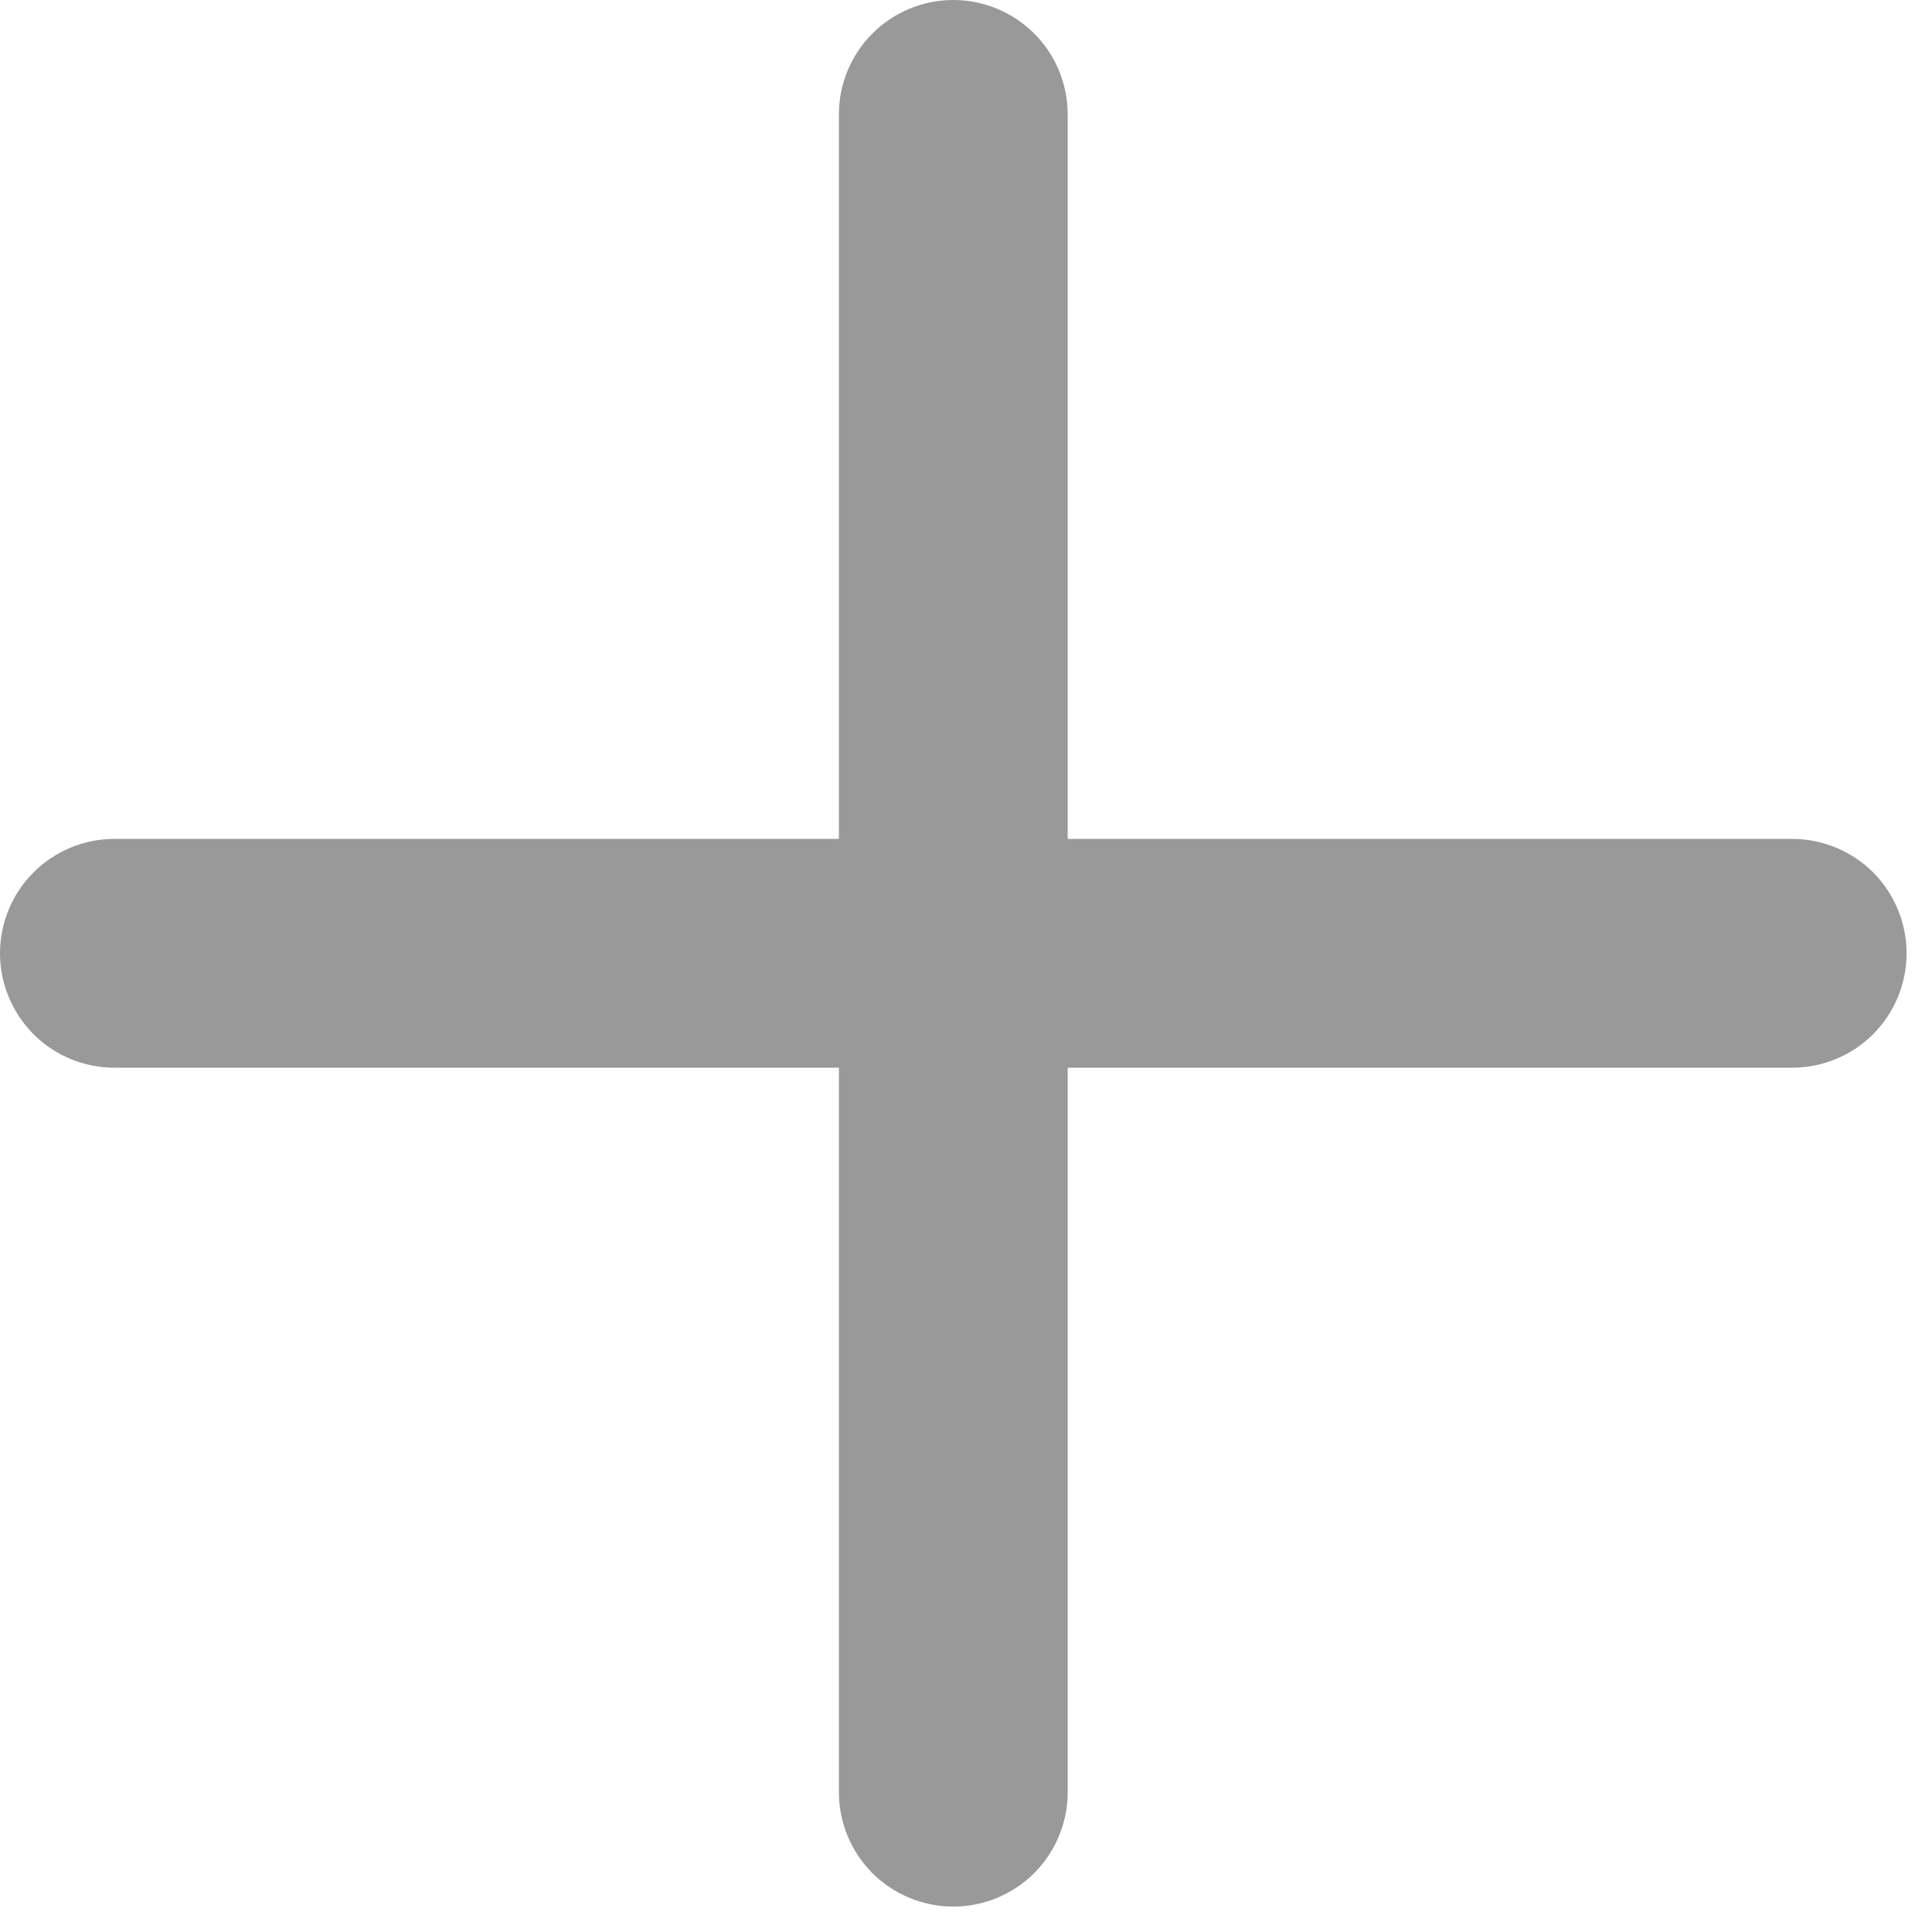
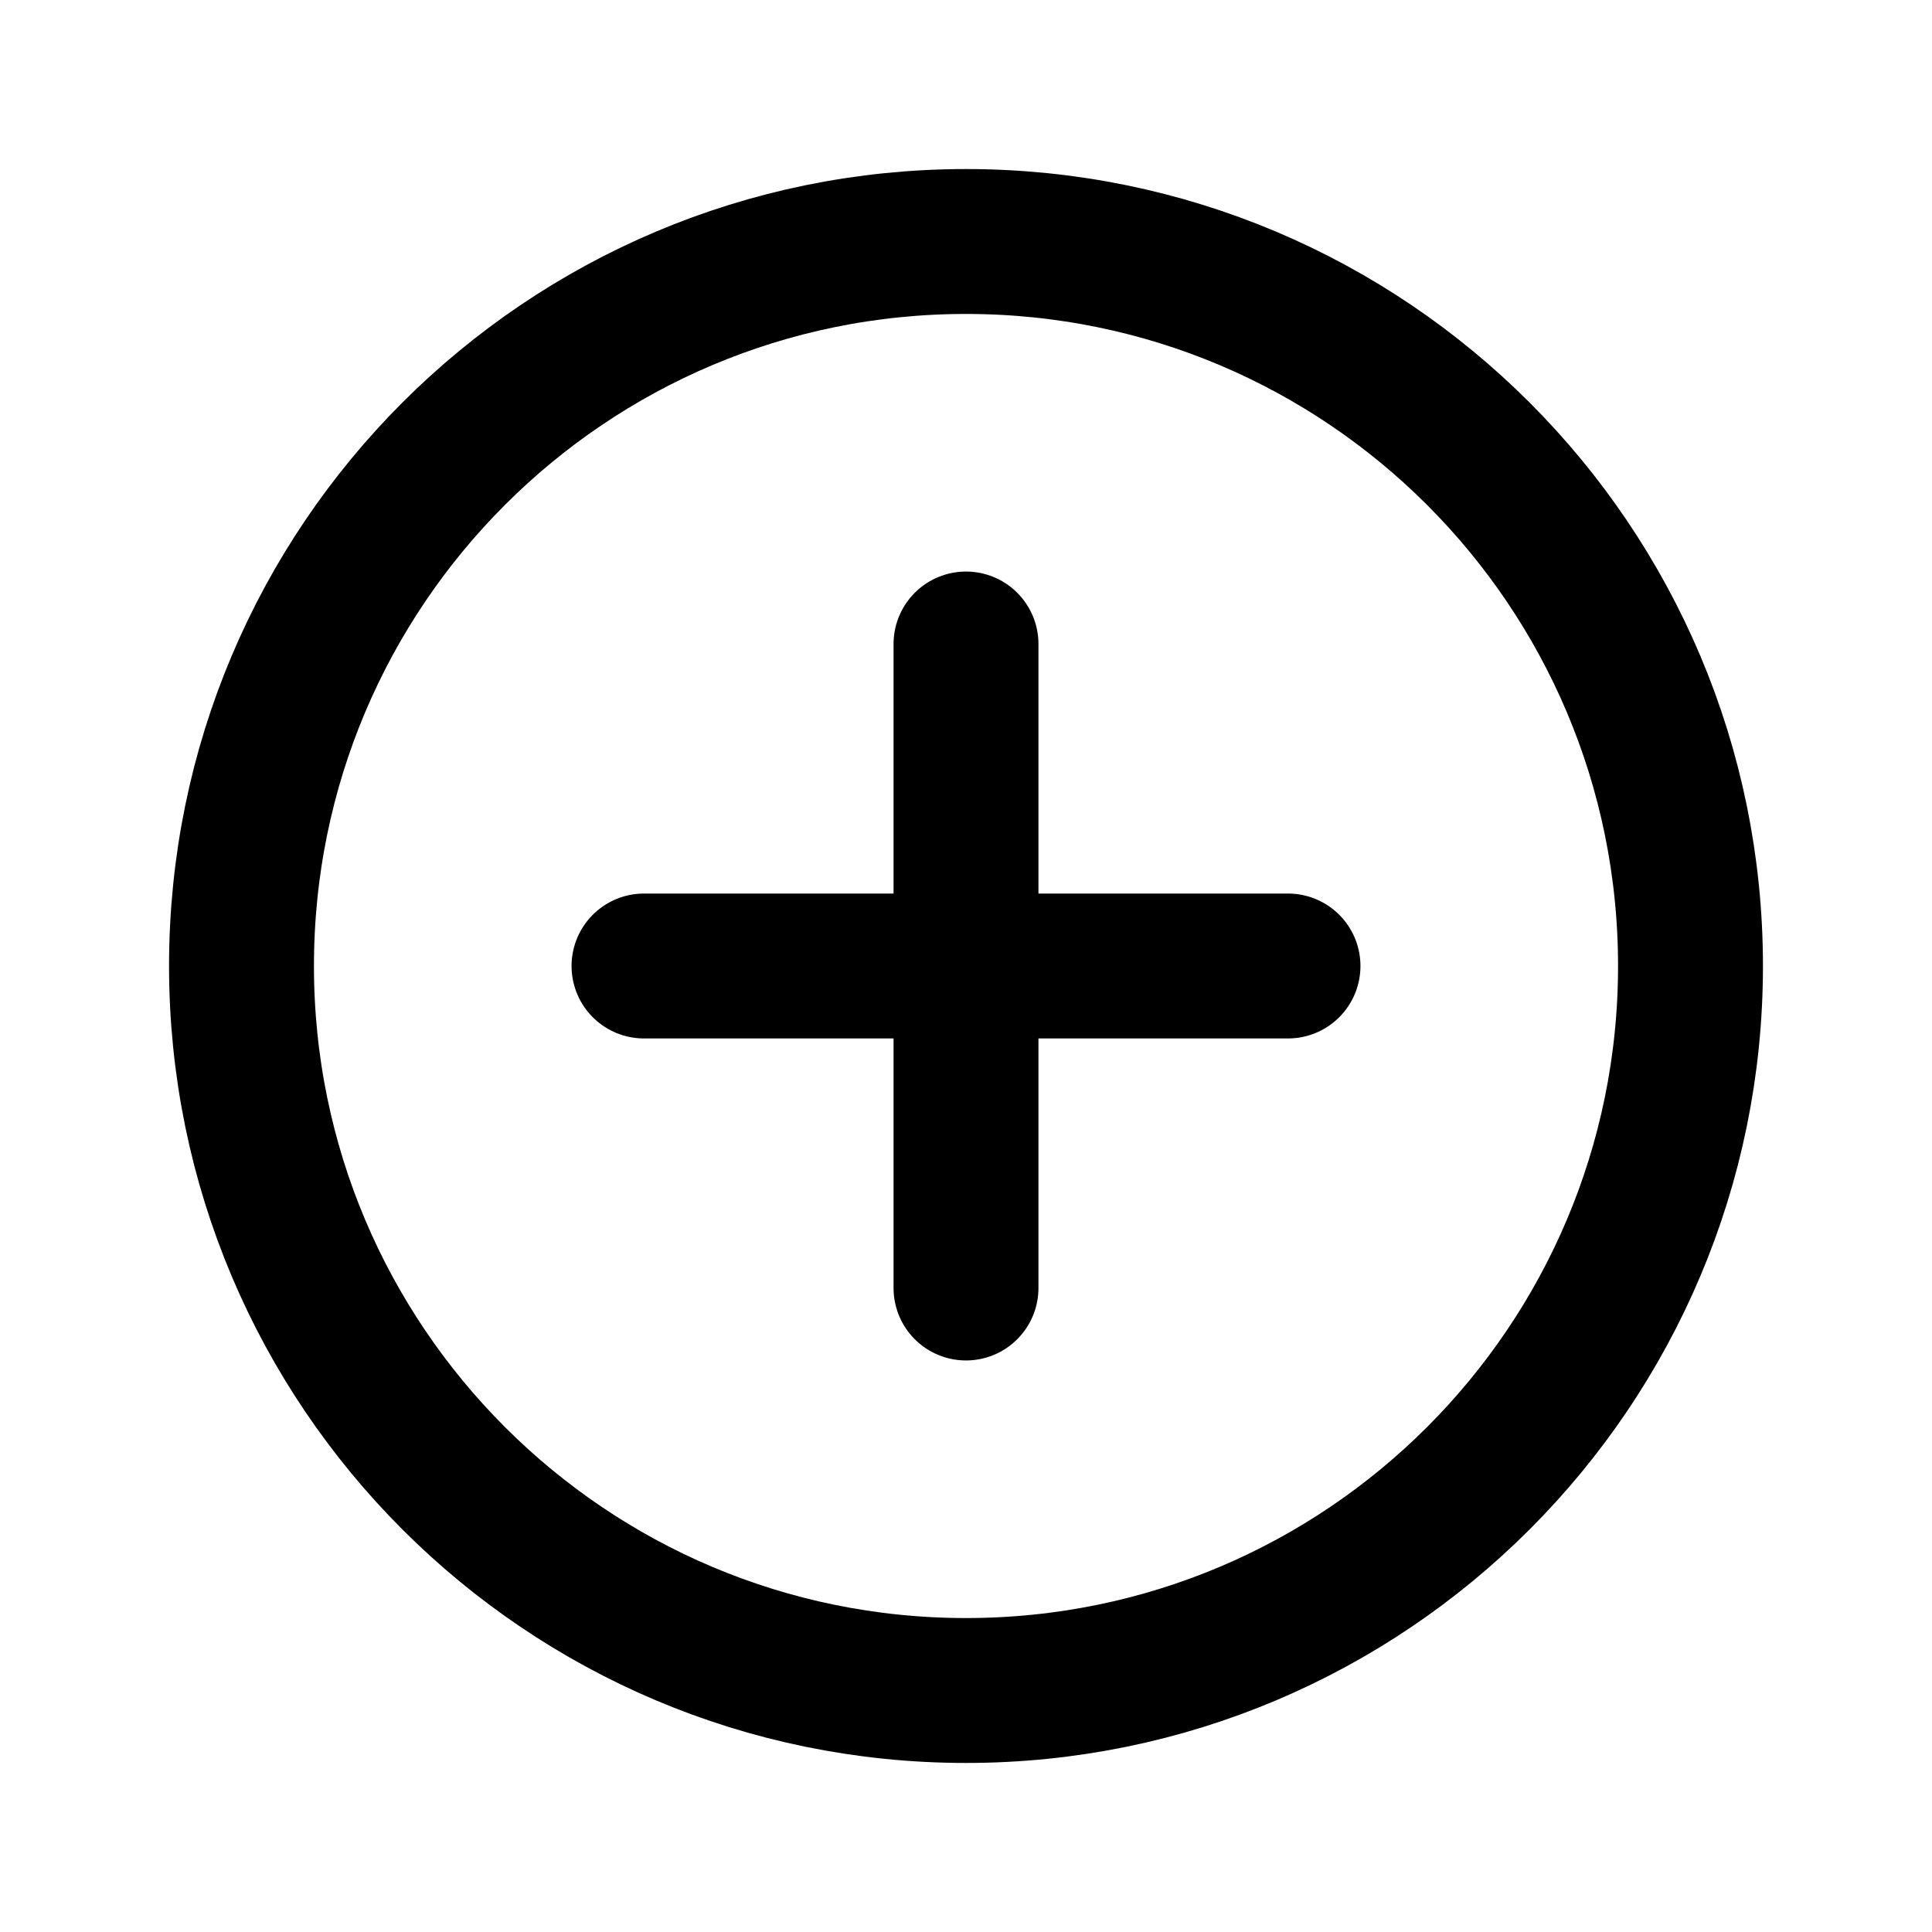
- <svg xmlns="http://www.w3.org/2000/svg" width="19" height="19" viewBox="0 0 19 19" fill="none">
-   <path d="M18.75 9.375C18.75 9.673 18.631 9.96 18.421 10.171C18.209 10.382 17.923 10.5 17.625 10.5H10.5V17.625C10.5 17.923 10.382 18.209 10.171 18.421C9.96 18.631 9.673 18.75 9.375 18.75C9.077 18.75 8.79 18.631 8.579 18.421C8.369 18.209 8.25 17.923 8.25 17.625V10.5H1.125C0.827 10.5 0.54 10.382 0.33 10.171C0.119 9.96 0 9.673 0 9.375C0 9.077 0.119 8.79 0.33 8.579C0.54 8.369 0.827 8.25 1.125 8.25H8.25V1.125C8.25 0.827 8.369 0.54 8.579 0.33C8.79 0.119 9.077 0 9.375 0C9.673 0 9.96 0.119 10.171 0.33C10.382 0.54 10.5 0.827 10.5 1.125V8.25H17.625C17.923 8.25 18.209 8.369 18.421 8.579C18.631 8.79 18.75 9.077 18.75 9.375Z" fill="#999999" />
+ <svg xmlns="http://www.w3.org/2000/svg" viewBox="0 0 24 24" fill="none">
+   <circle cx="12" cy="12" r="9" stroke="currentColor" stroke-width="1.8" />
+   <path d="M12 8v8M8 12h8" stroke="currentColor" stroke-width="1.8" stroke-linecap="round" />
</svg>
